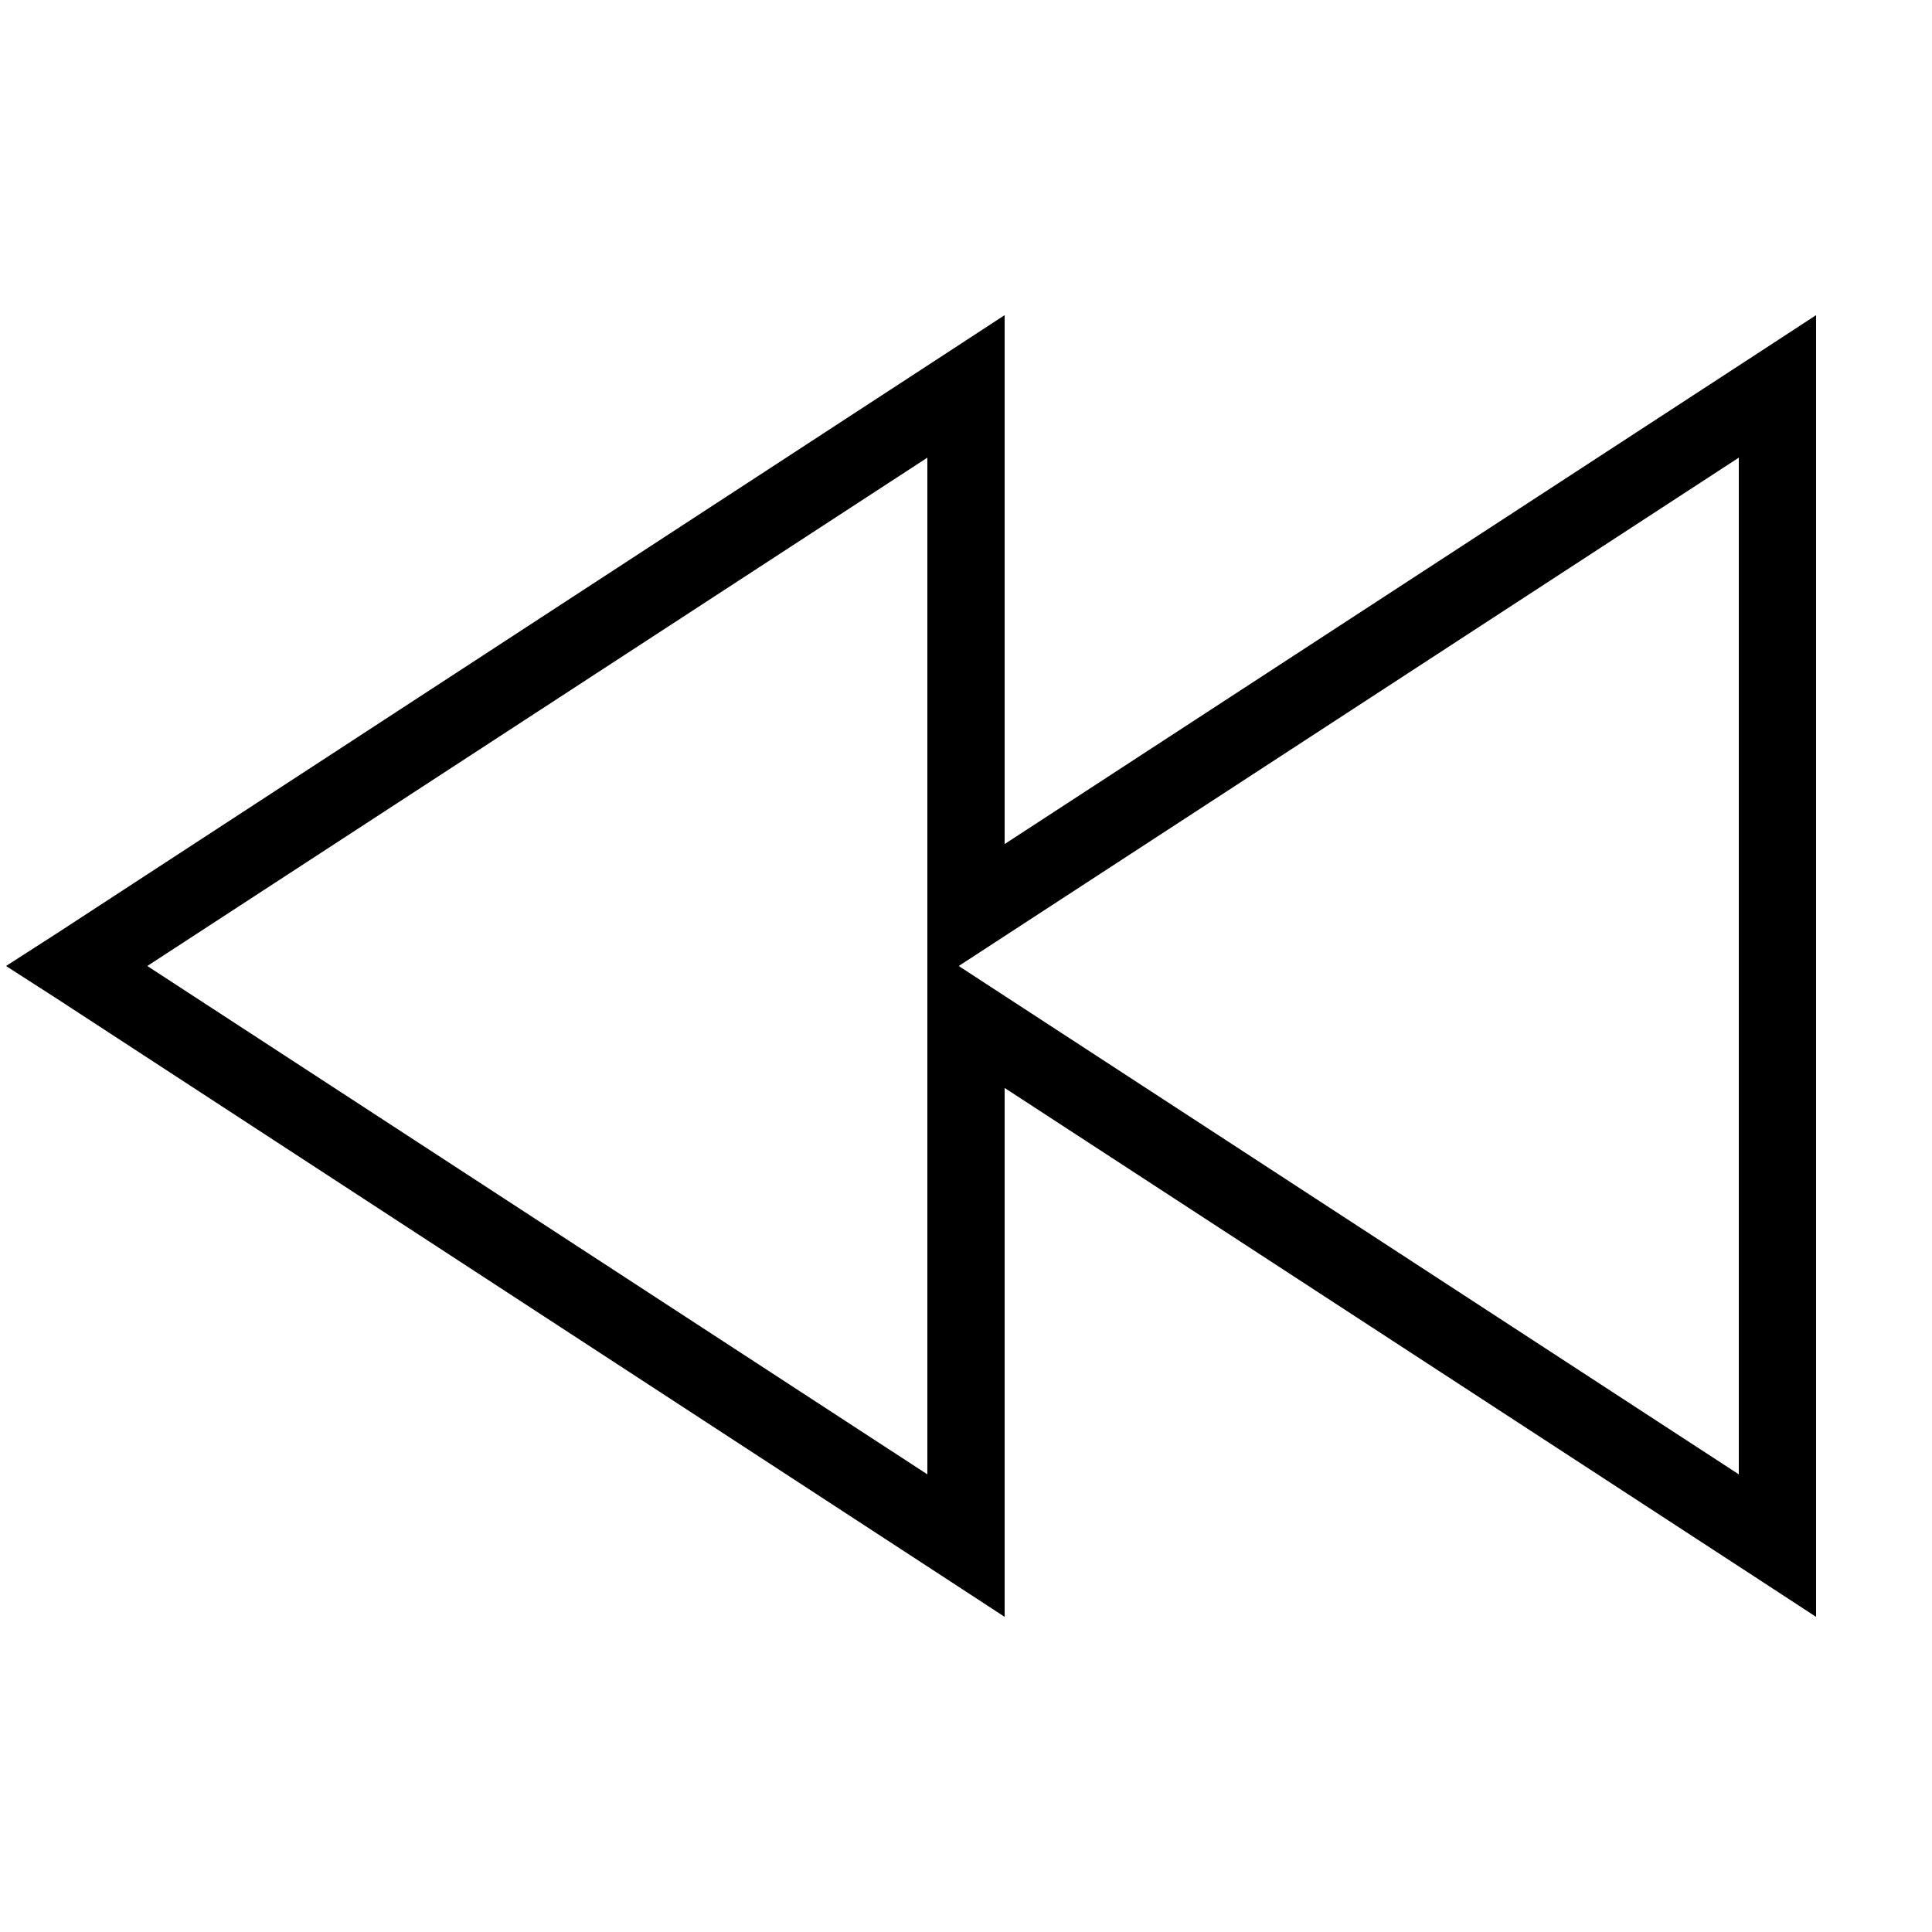
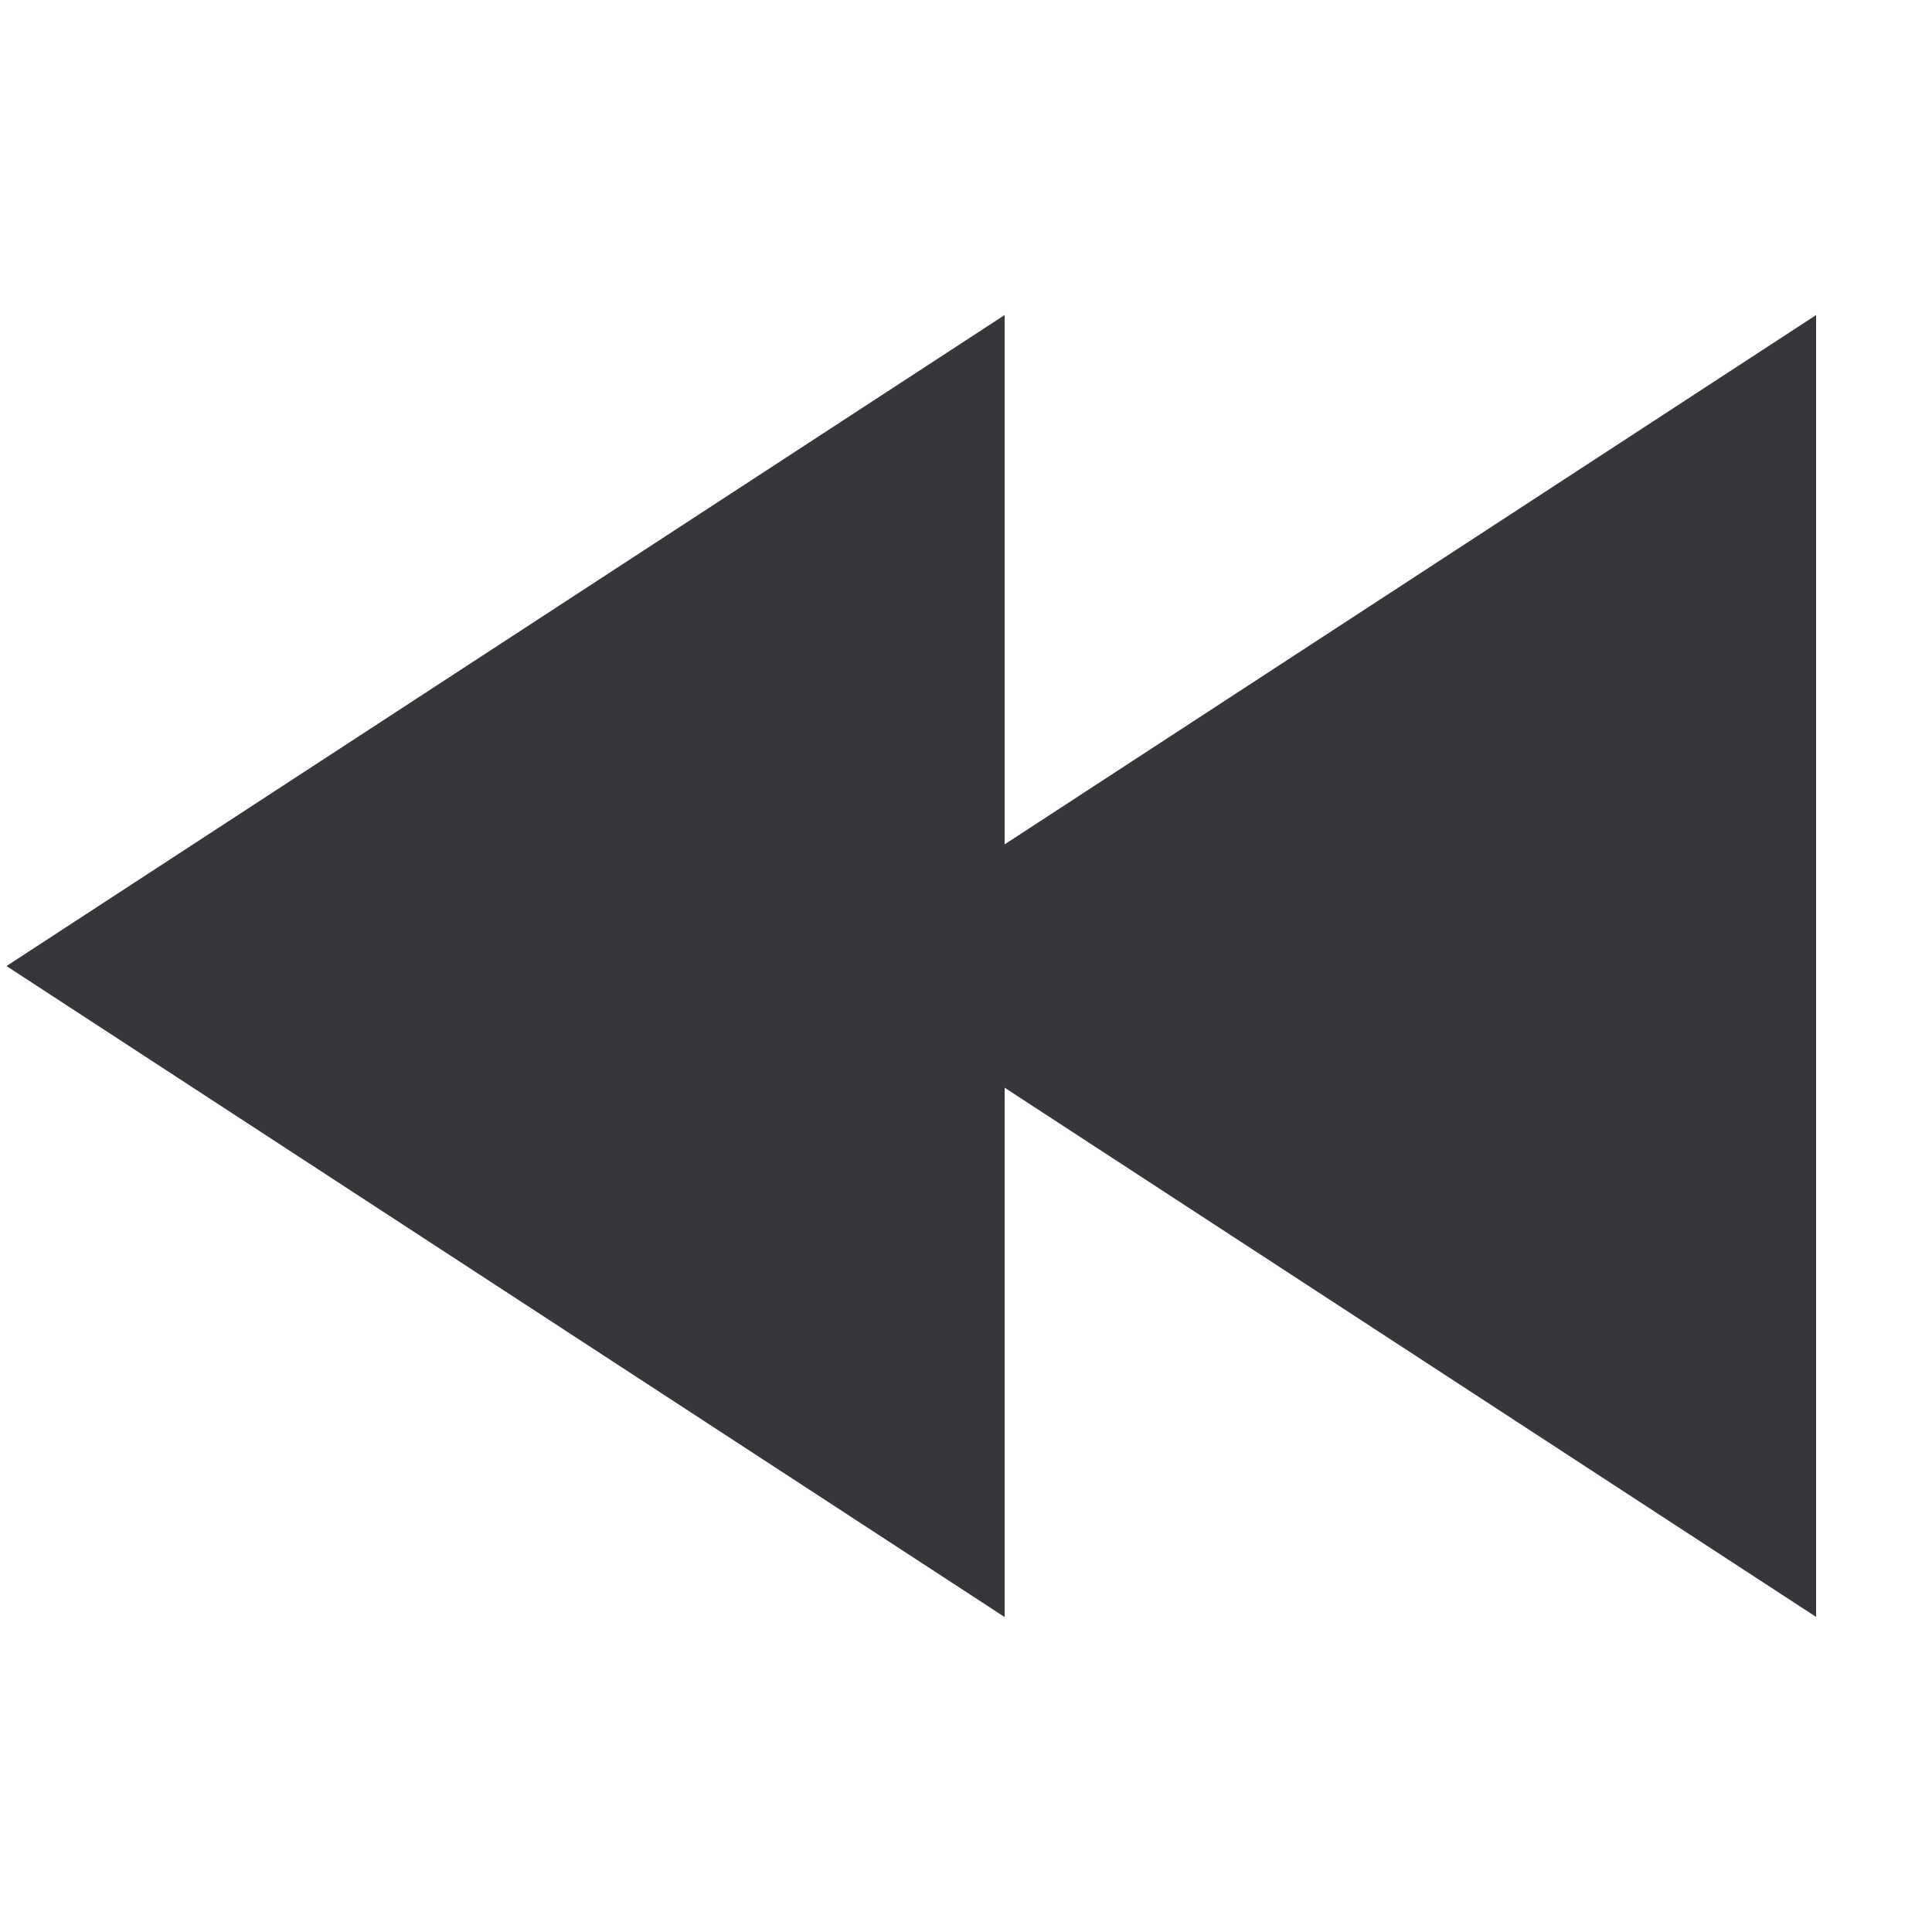
- <svg xmlns="http://www.w3.org/2000/svg" viewBox="0 0 50 50" width="50px" height="50px">
-   <path d="M 26 8.156 L 24.469 9.156 L 1.469 24.156 L 0.156 25 L 1.469 25.844 L 24.469 40.844 L 26 41.844 L 26 28.156 L 45.469 40.844 L 47 41.844 L 47 8.156 L 45.469 9.156 L 26 21.844 Z M 24 11.844 L 24 38.156 L 3.812 25 Z M 45 11.844 L 45 38.156 L 25.531 25.469 L 24.812 25 L 25.531 24.531 Z" />
+ <svg xmlns="http://www.w3.org/2000/svg" viewBox="0,0,256,256" width="50px" height="50px">
+   <g fill="#35373D" fill-rule="nonzero" stroke="none" stroke-width="1" stroke-linecap="butt" stroke-linejoin="miter" stroke-miterlimit="10" stroke-dasharray="" stroke-dashoffset="0" font-family="none" font-weight="none" font-size="none" text-anchor="none" style="mix-blend-mode: normal">
+     <g transform="scale(5.12,5.12)">
+       <path d="M26,21.852v-13.699l-25.832,16.848l25.832,16.848v-13.699l21,13.695v-33.691z" />
+     </g>
+   </g>
</svg>
